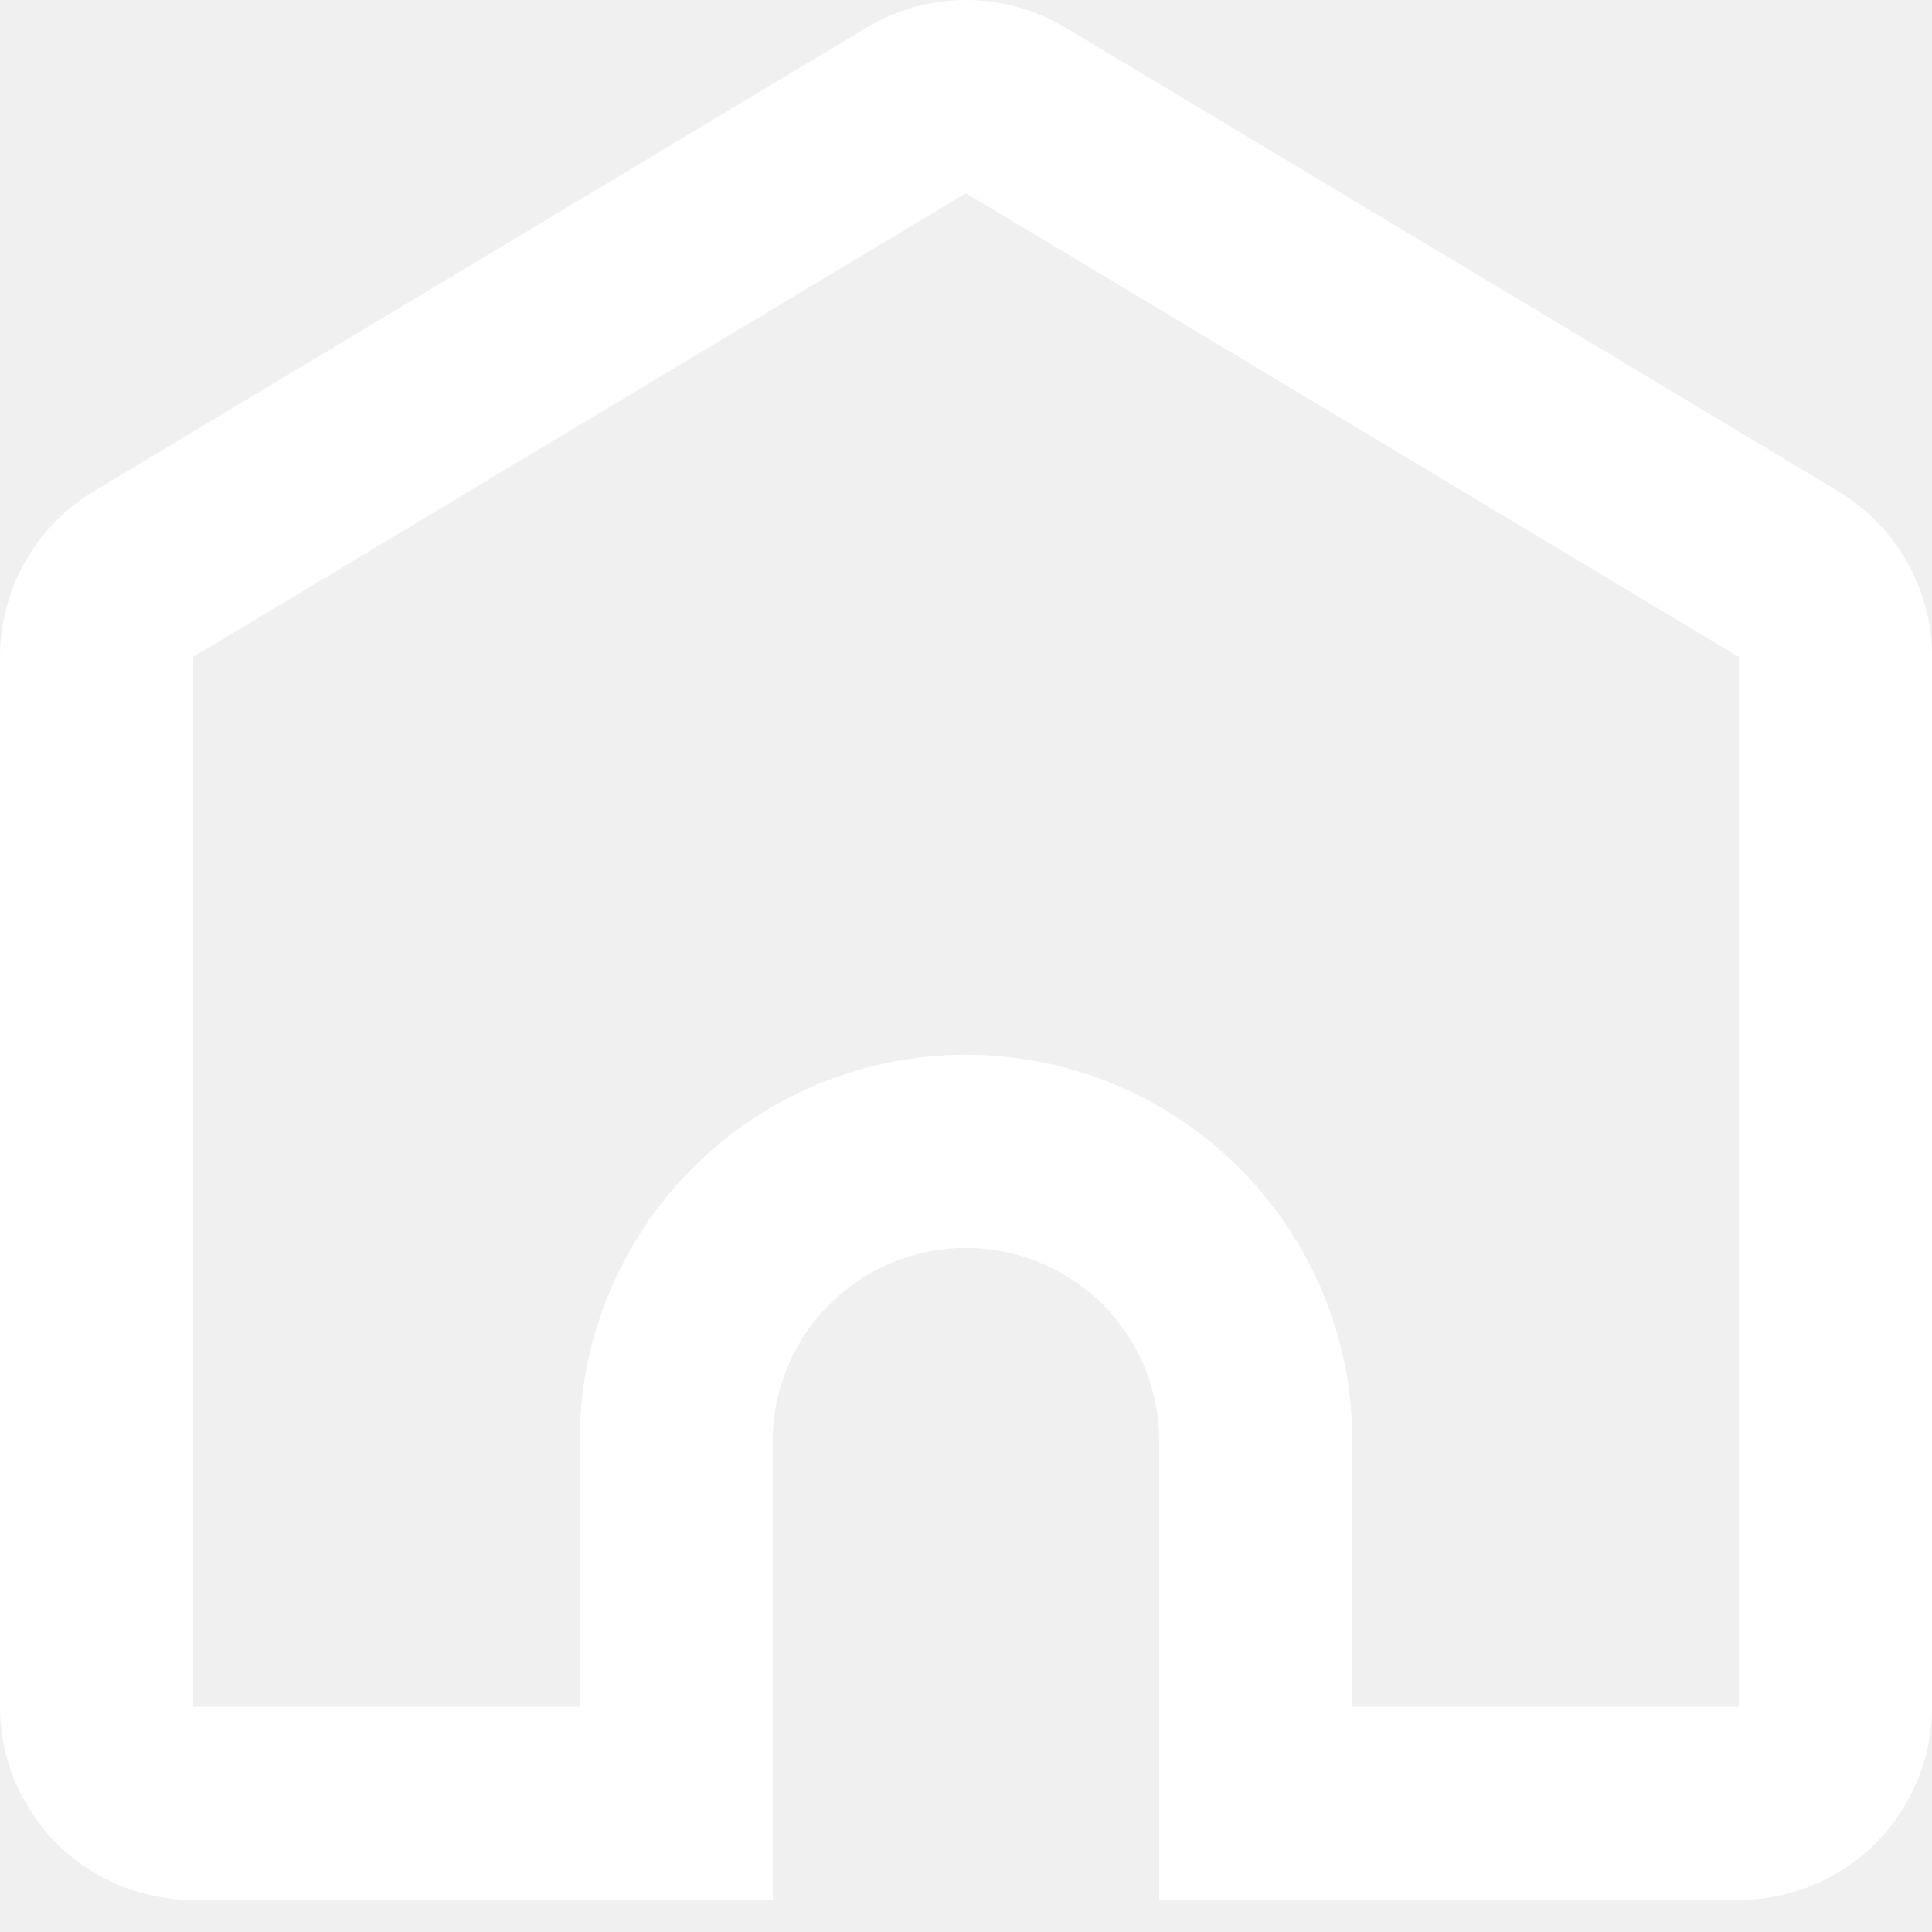
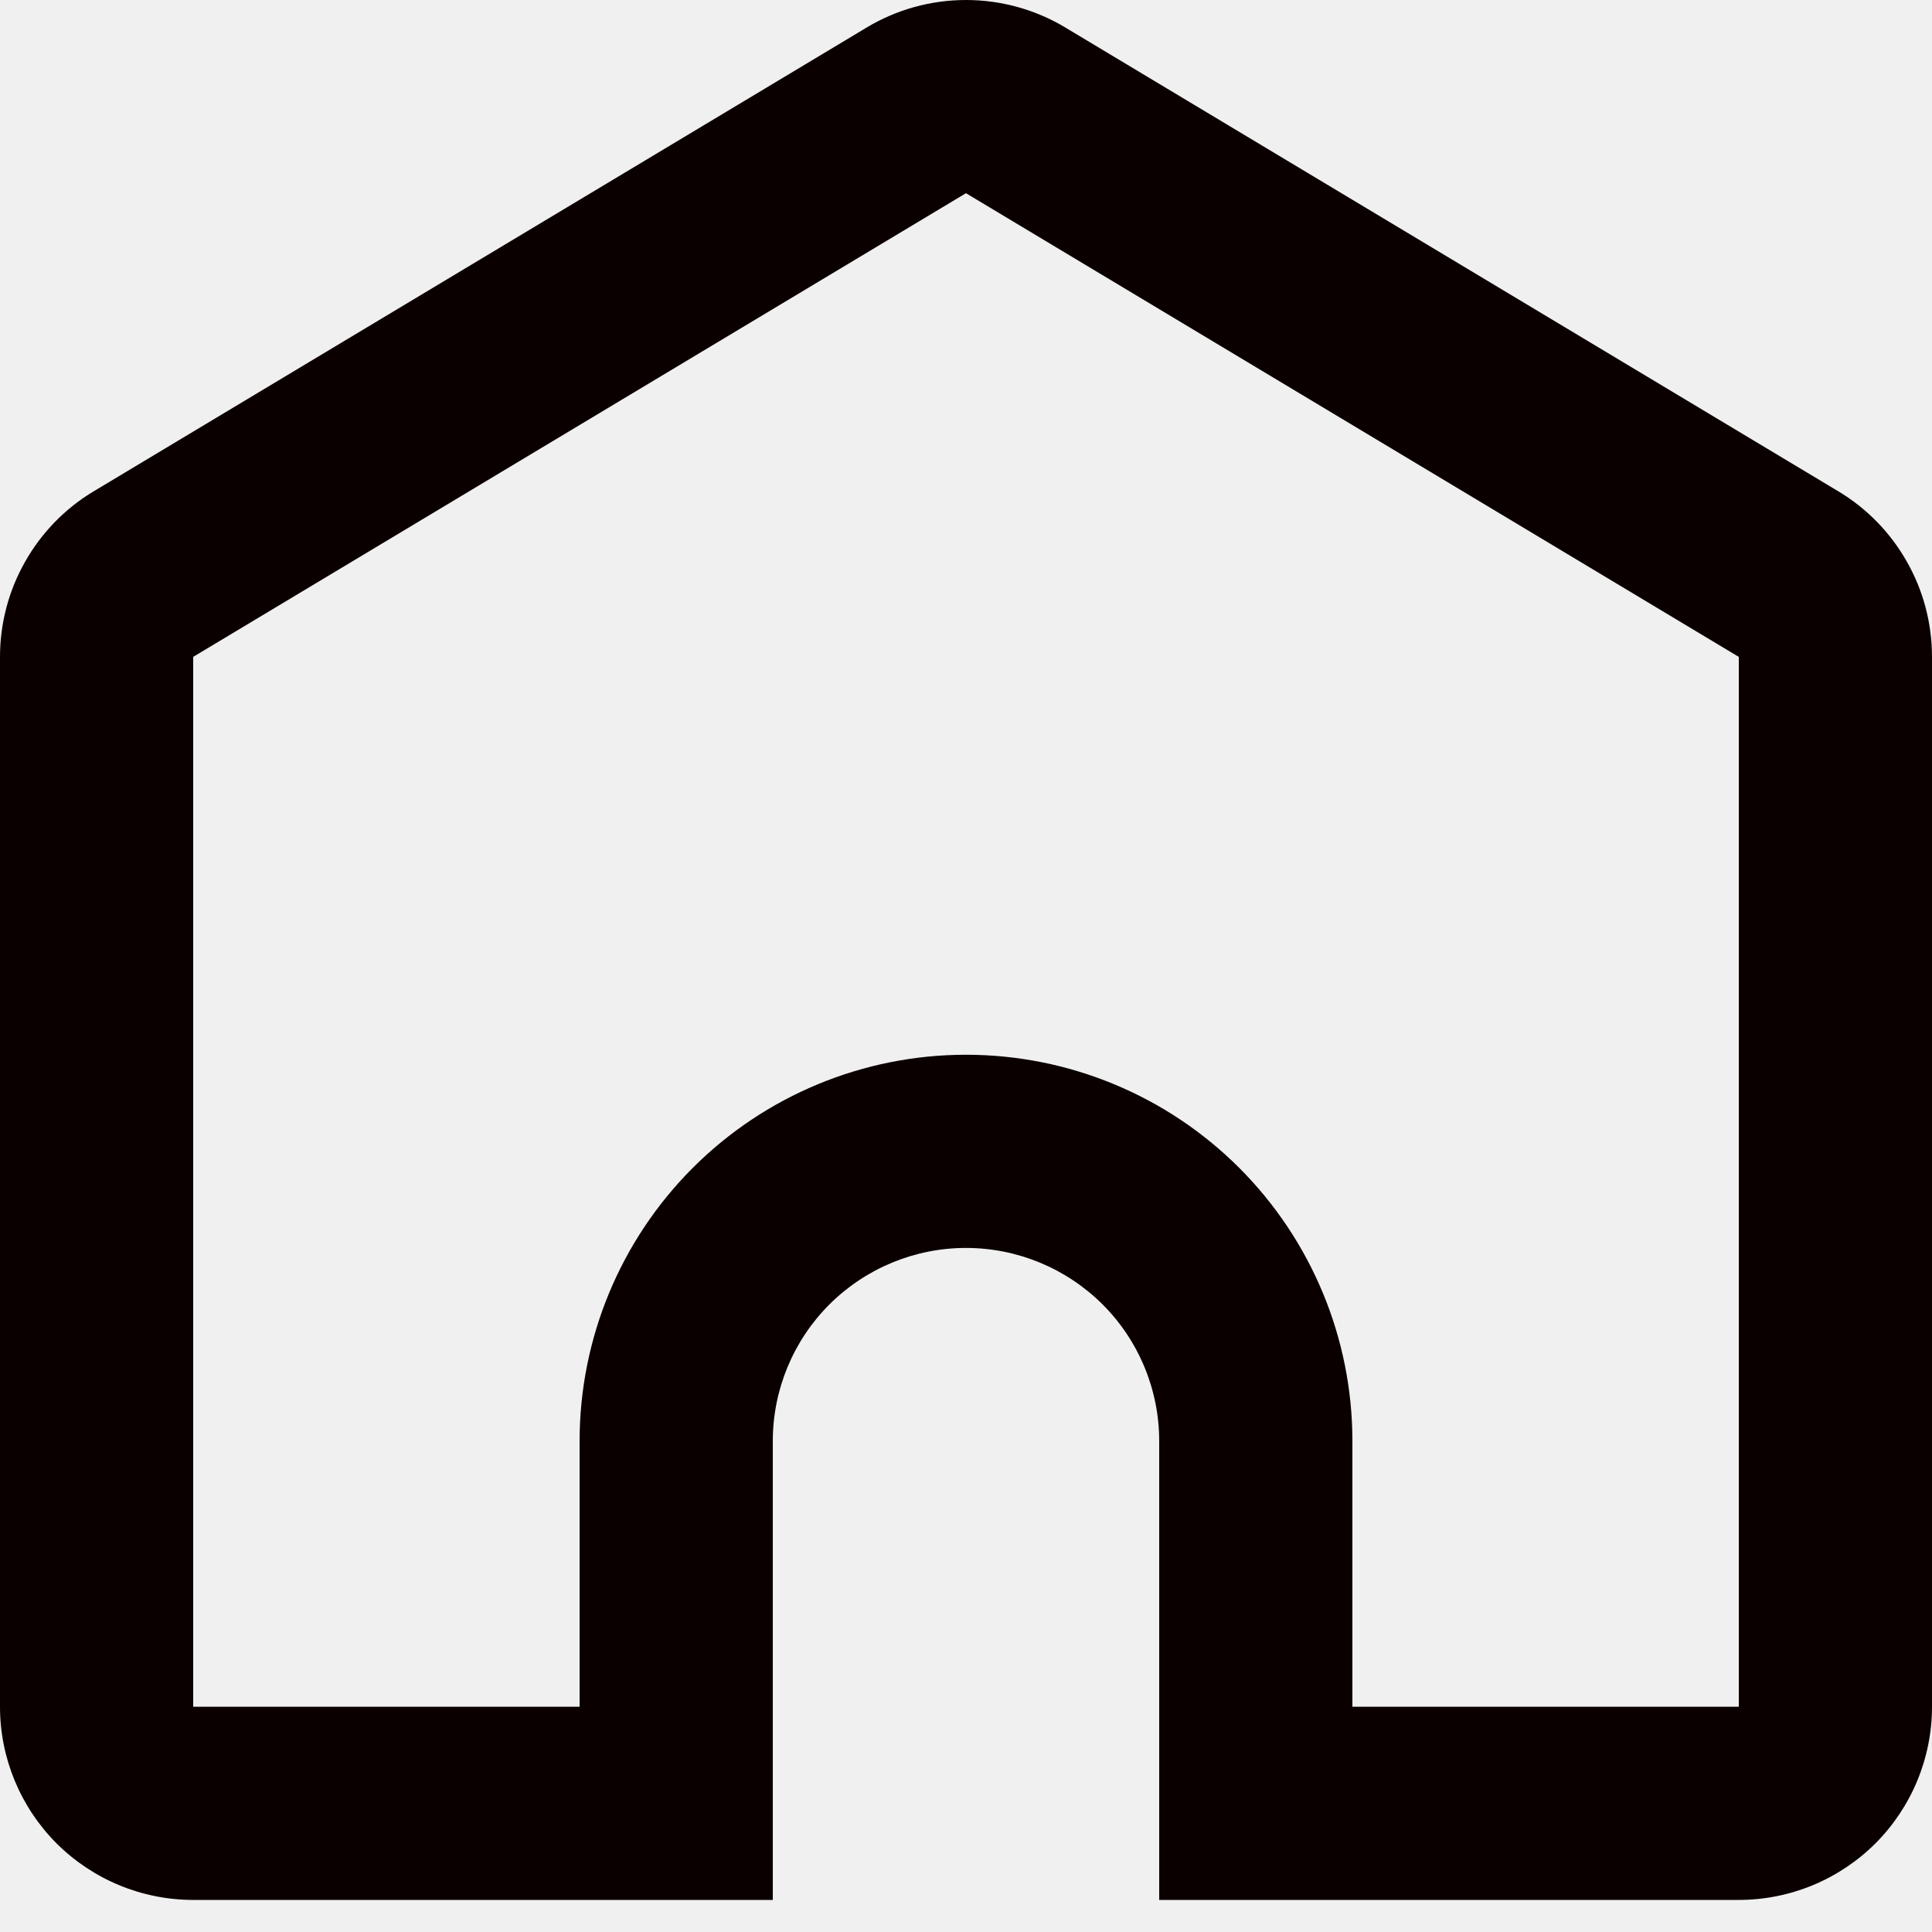
<svg xmlns="http://www.w3.org/2000/svg" width="15" height="15" viewBox="0 0 15 15" fill="none">
-   <path d="M13.5 13.251V5.1L7.5 1.5L1.5 5.1V13.251H4.5V11.188C4.5 10.393 4.816 9.63 5.379 9.067C5.941 8.505 6.704 8.189 7.5 8.189C8.296 8.189 9.059 8.505 9.621 9.067C10.184 9.63 10.5 10.393 10.5 11.188V13.251H13.5ZM9 14.751V11.188C9 10.791 8.842 10.409 8.561 10.128C8.279 9.847 7.898 9.689 7.5 9.689C7.102 9.689 6.721 9.847 6.439 10.128C6.158 10.409 6 10.791 6 11.188V14.751H1.5C1.102 14.751 0.721 14.593 0.439 14.312C0.158 14.03 0 13.649 0 13.251V5.1C-2.49206e-06 4.841 0.067 4.586 0.195 4.361C0.322 4.136 0.506 3.947 0.728 3.814L6.728 0.214C6.961 0.074 7.228 0 7.5 0C7.772 0 8.039 0.074 8.272 0.214L14.272 3.814C14.494 3.947 14.678 4.136 14.805 4.361C14.933 4.586 15 4.841 15 5.1V13.251C15 13.649 14.842 14.03 14.561 14.312C14.279 14.593 13.898 14.751 13.5 14.751H9Z" fill="white" />
+   <path d="M13.5 13.251V5.1L7.5 1.5L1.5 5.1V13.251H4.5V11.188C4.5 10.393 4.816 9.63 5.379 9.067C5.941 8.505 6.704 8.189 7.5 8.189C8.296 8.189 9.059 8.505 9.621 9.067C10.184 9.63 10.5 10.393 10.5 11.188V13.251H13.5ZM9 14.751V11.188C9 10.791 8.842 10.409 8.561 10.128C8.279 9.847 7.898 9.689 7.5 9.689C7.102 9.689 6.721 9.847 6.439 10.128C6.158 10.409 6 10.791 6 11.188V14.751H1.5C1.102 14.751 0.721 14.593 0.439 14.312C0.158 14.03 0 13.649 0 13.251V5.1C-2.49206e-06 4.841 0.067 4.586 0.195 4.361C0.322 4.136 0.506 3.947 0.728 3.814L6.728 0.214C6.961 0.074 7.228 0 7.5 0C7.772 0 8.039 0.074 8.272 0.214L14.272 3.814C14.494 3.947 14.678 4.136 14.805 4.361C14.933 4.586 15 4.841 15 5.1V13.251C15 13.649 14.842 14.03 14.561 14.312C14.279 14.593 13.898 14.751 13.5 14.751H9Z" fill="#0B0000" />
</svg>
